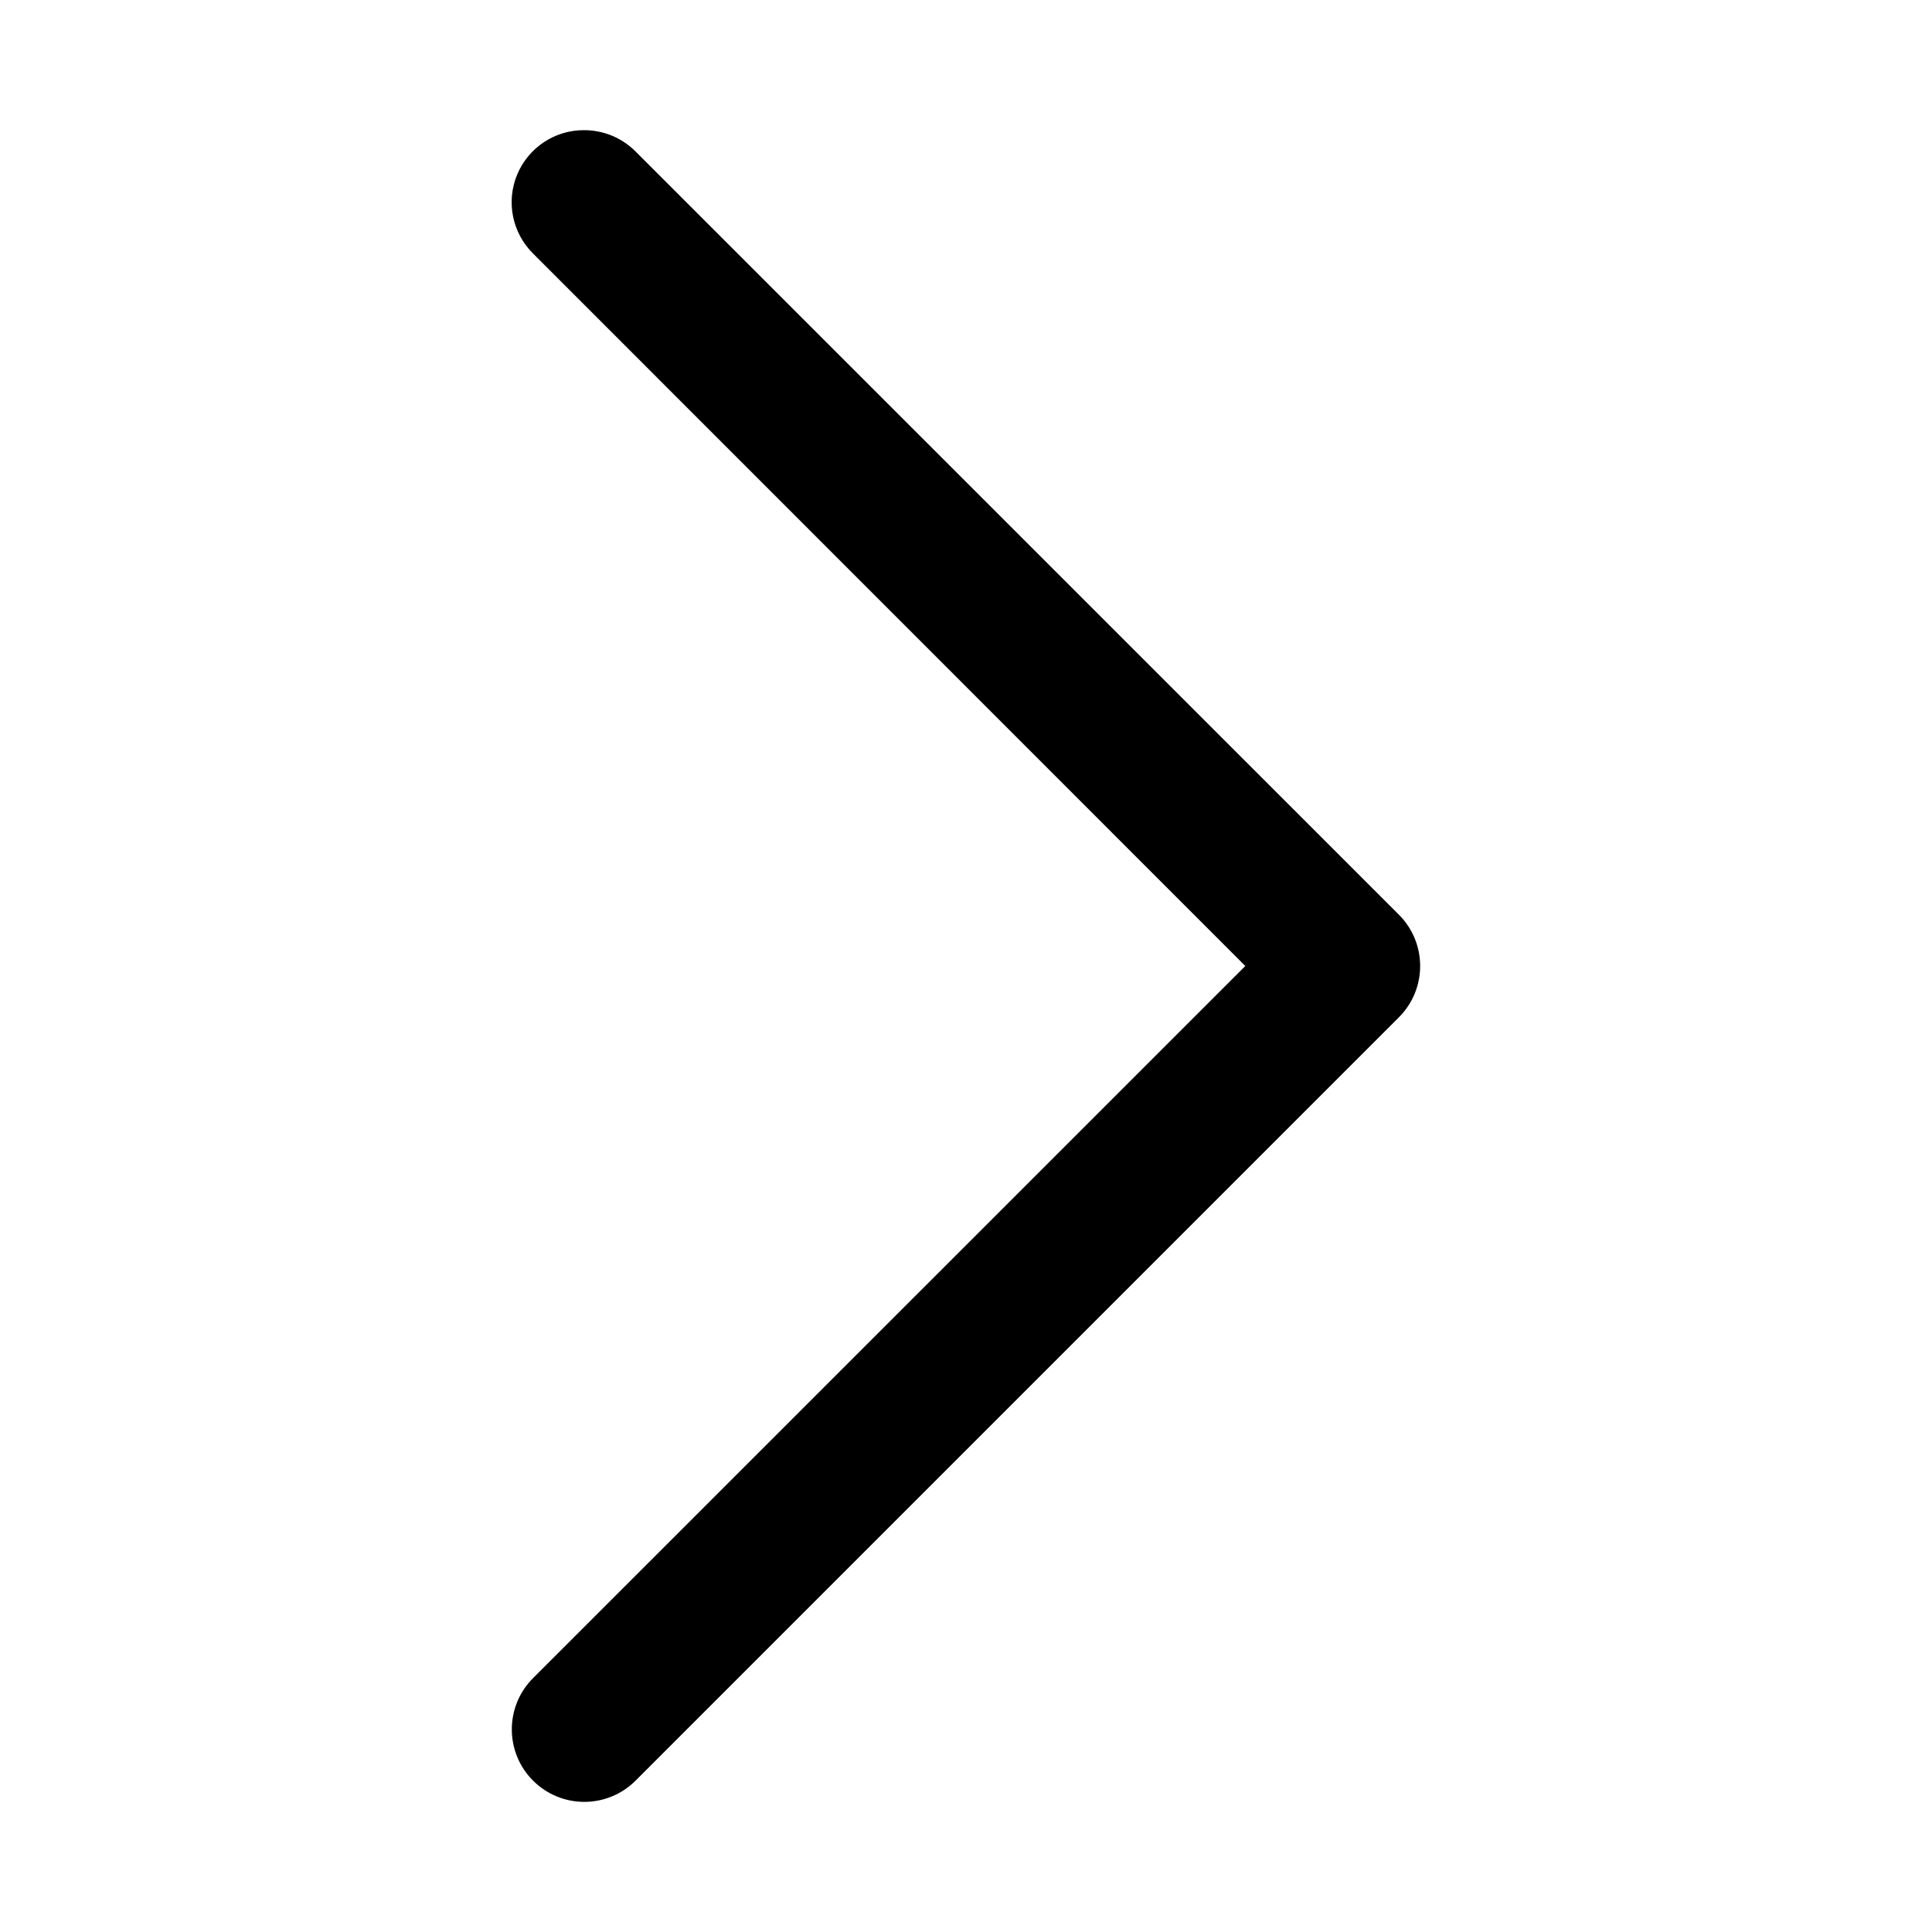
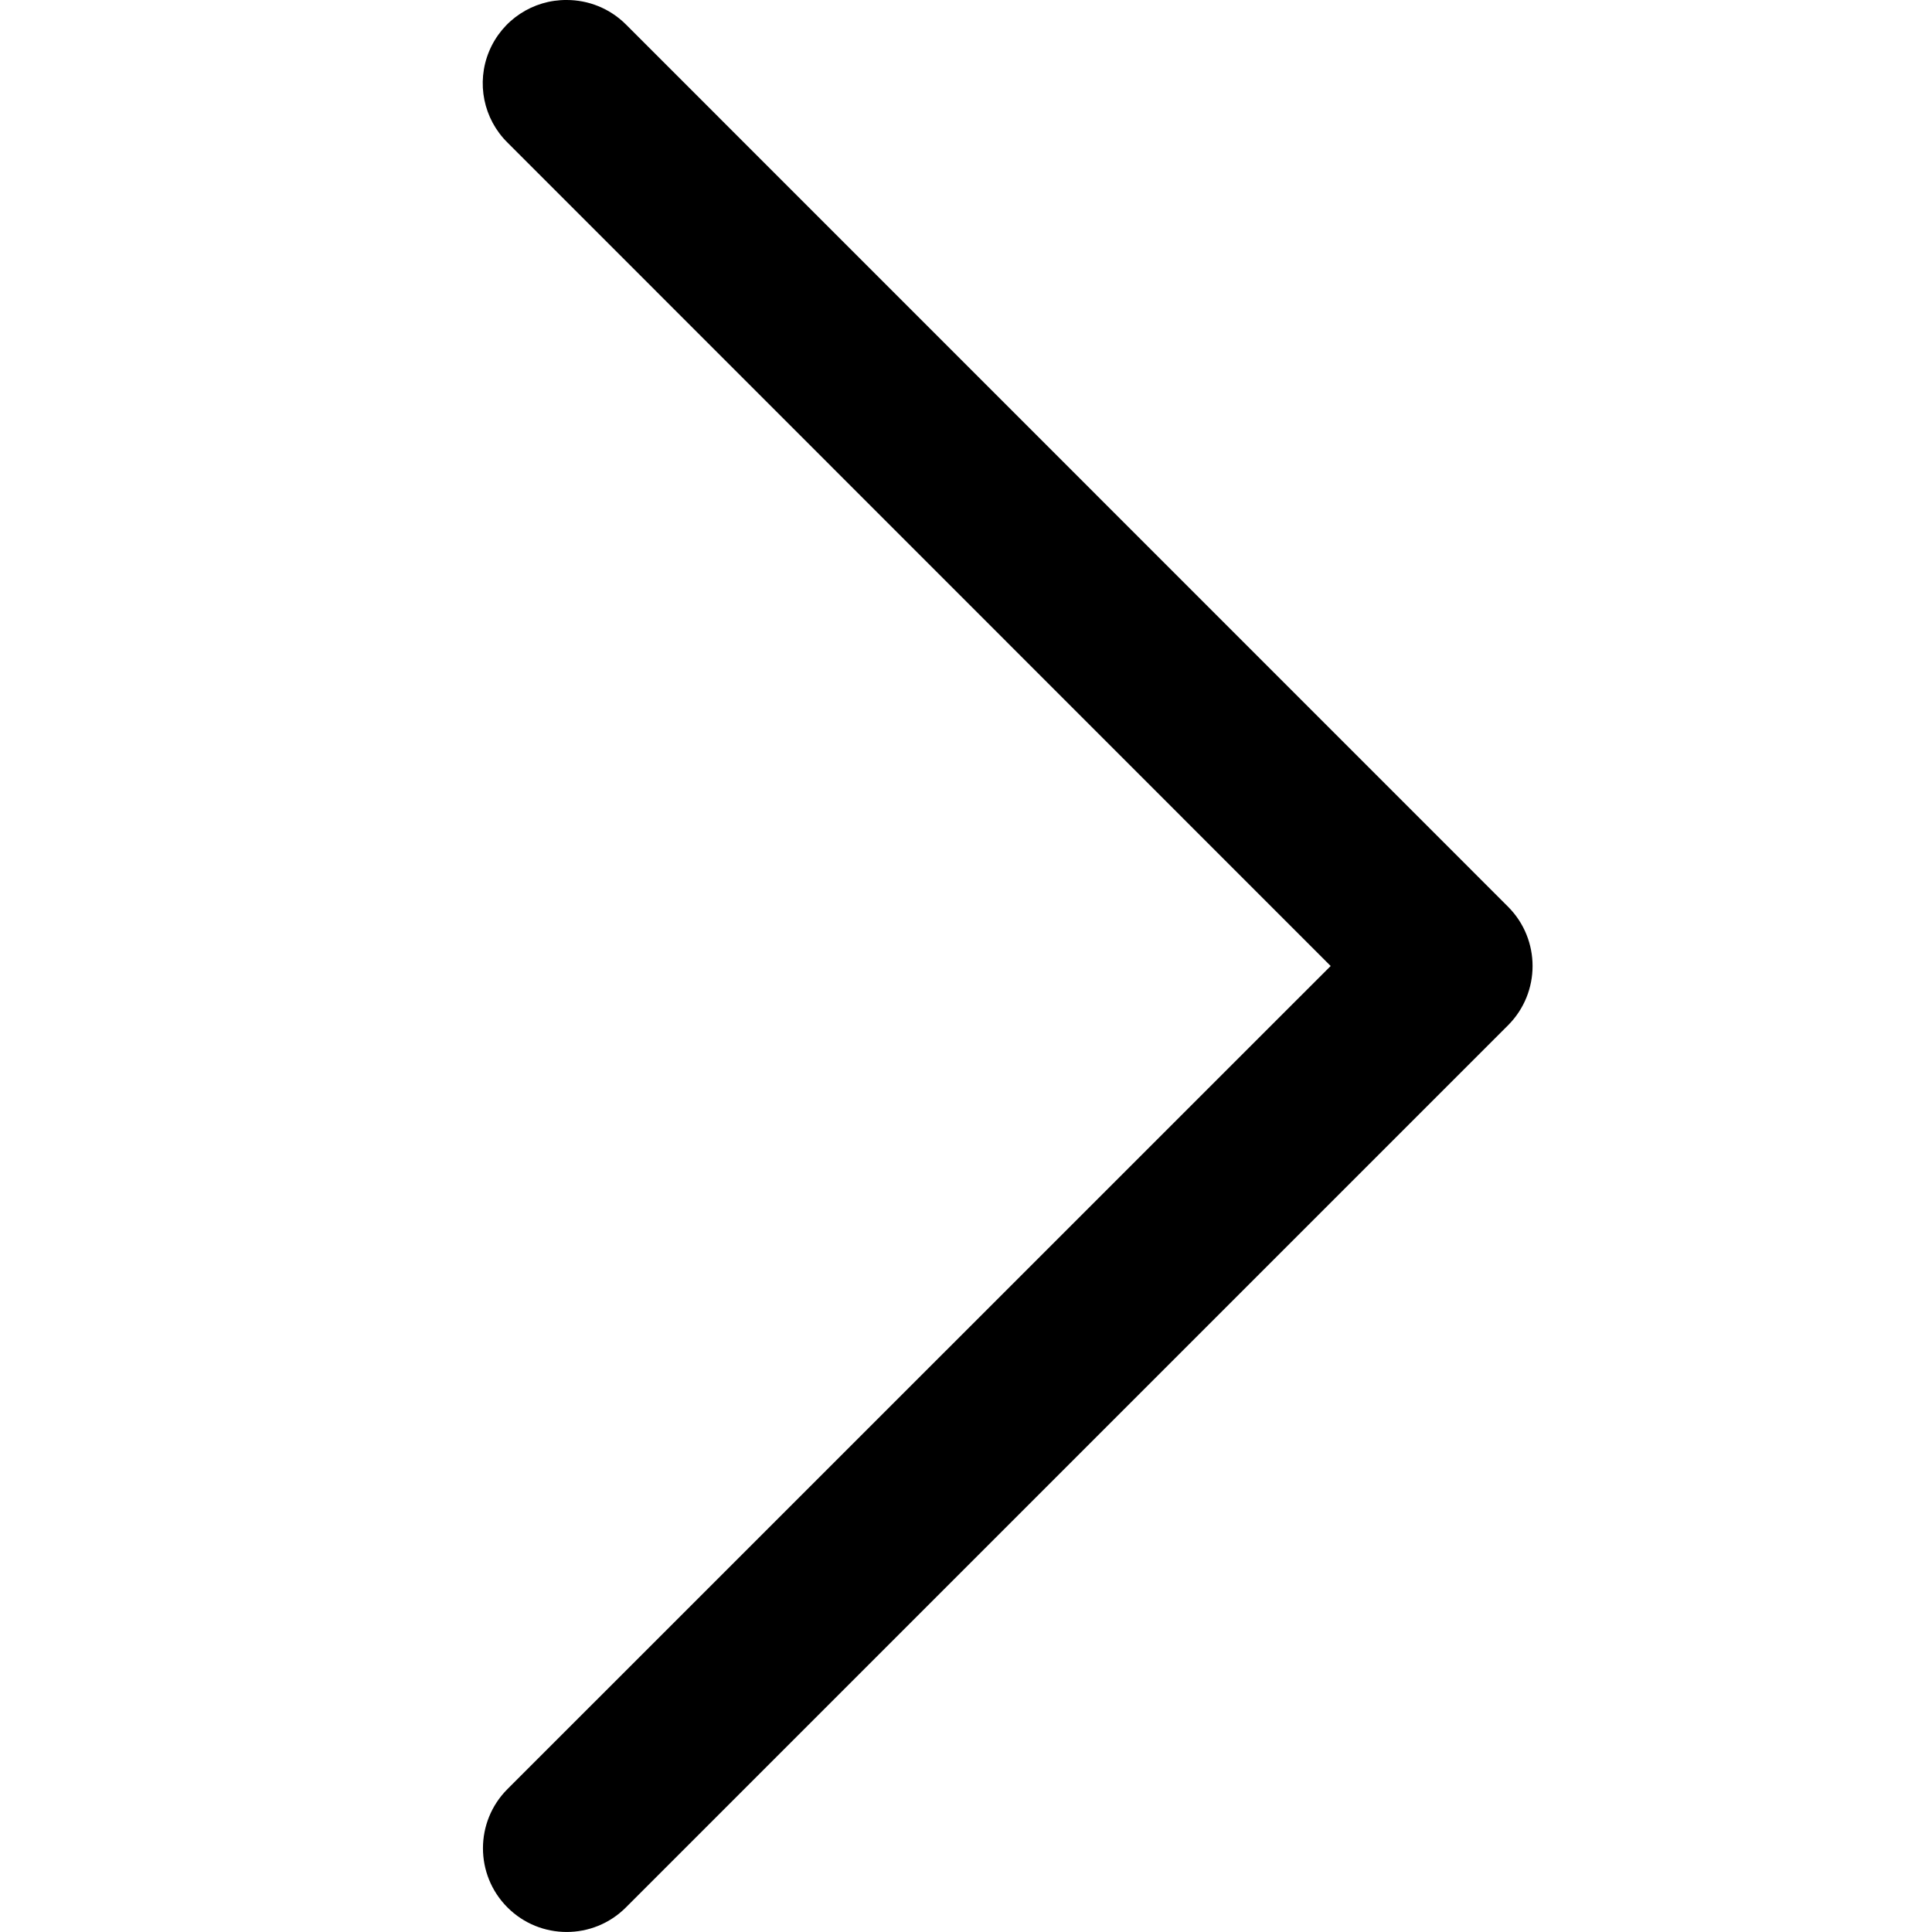
<svg xmlns="http://www.w3.org/2000/svg" viewBox="0 0 16 16">
-   <path fill="#000" fill-rule="evenodd" d="M4.839 1.078a.6.6 0 0 1 .424.176l6.323 6.322a.601.601 0 0 1 0 .848l-6.323 6.323a.6.6 0 1 1-.848-.85L10.313 8 4.415 2.1a.597.597 0 0 1 .424-1.022" />
+   <path fill="#000" fill-rule="evenodd" d="M4.694 0c.177 0 .355.068.49.203L12.49 7.51a.695.695 0 0 1 0 .98l-7.307 7.307a.693.693 0 1 1-.98-.981L11.02 8 4.204 1.182A.69.69 0 0 1 4.694 0" />
</svg>
